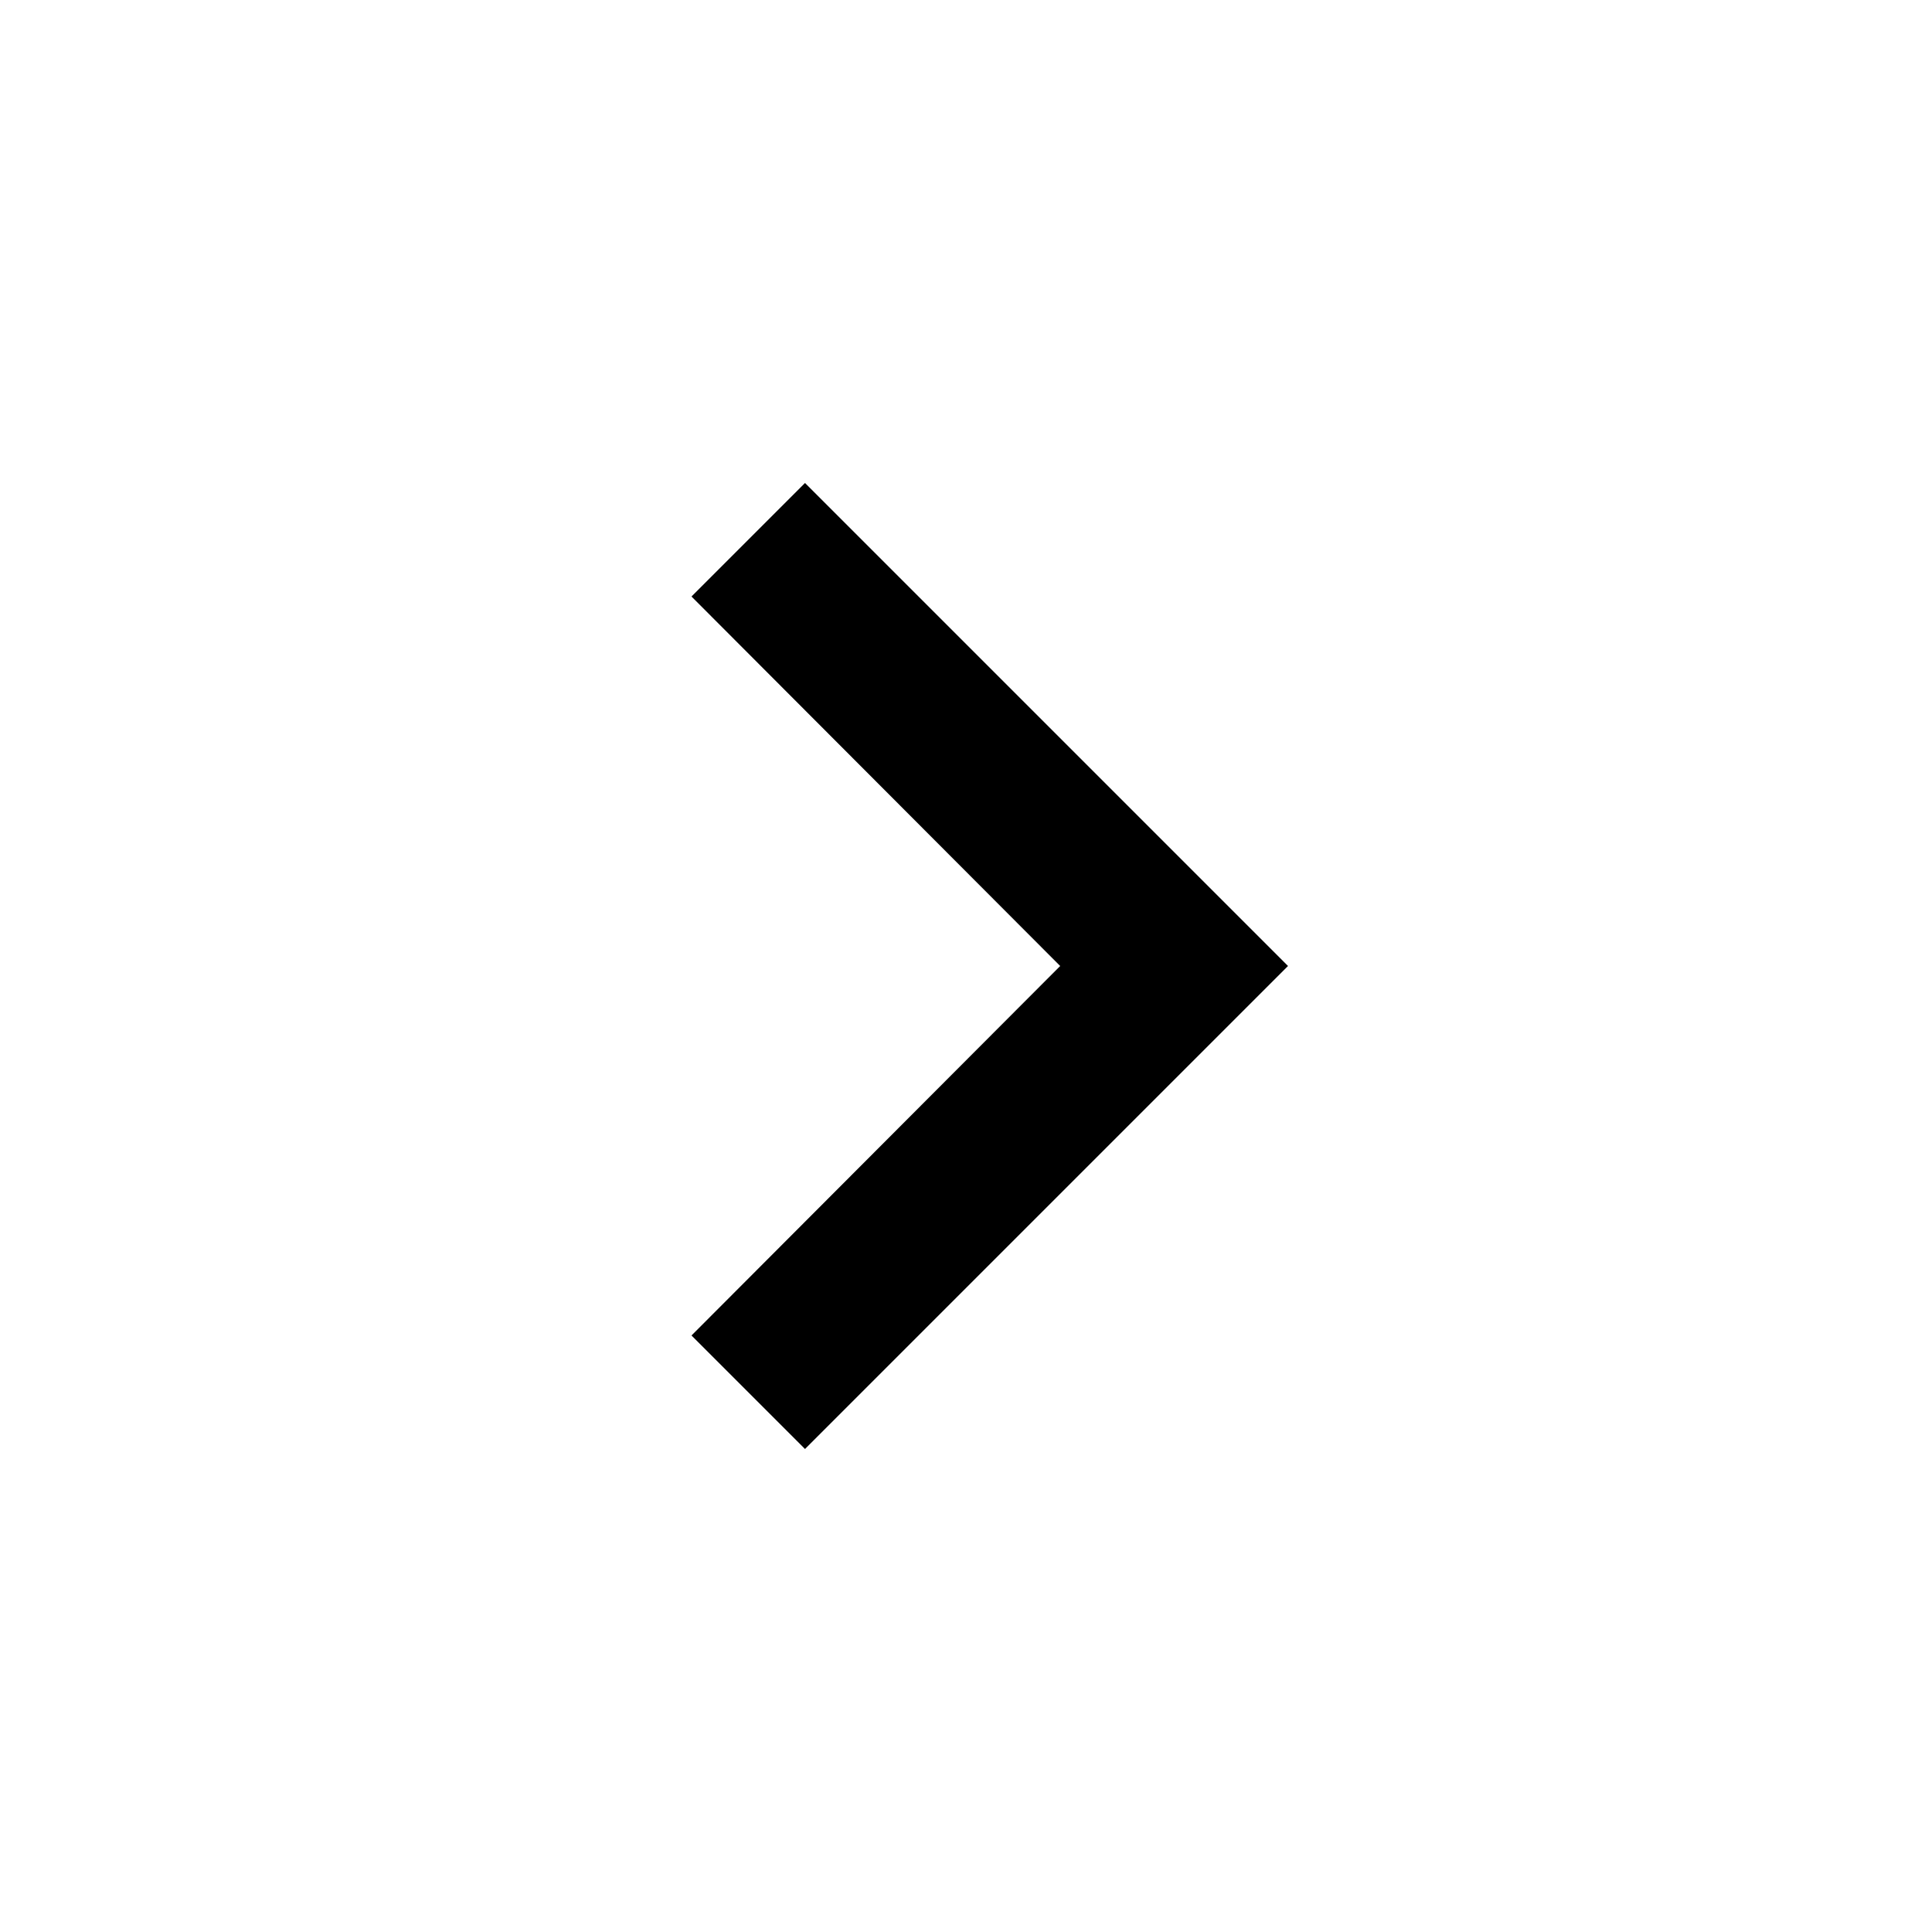
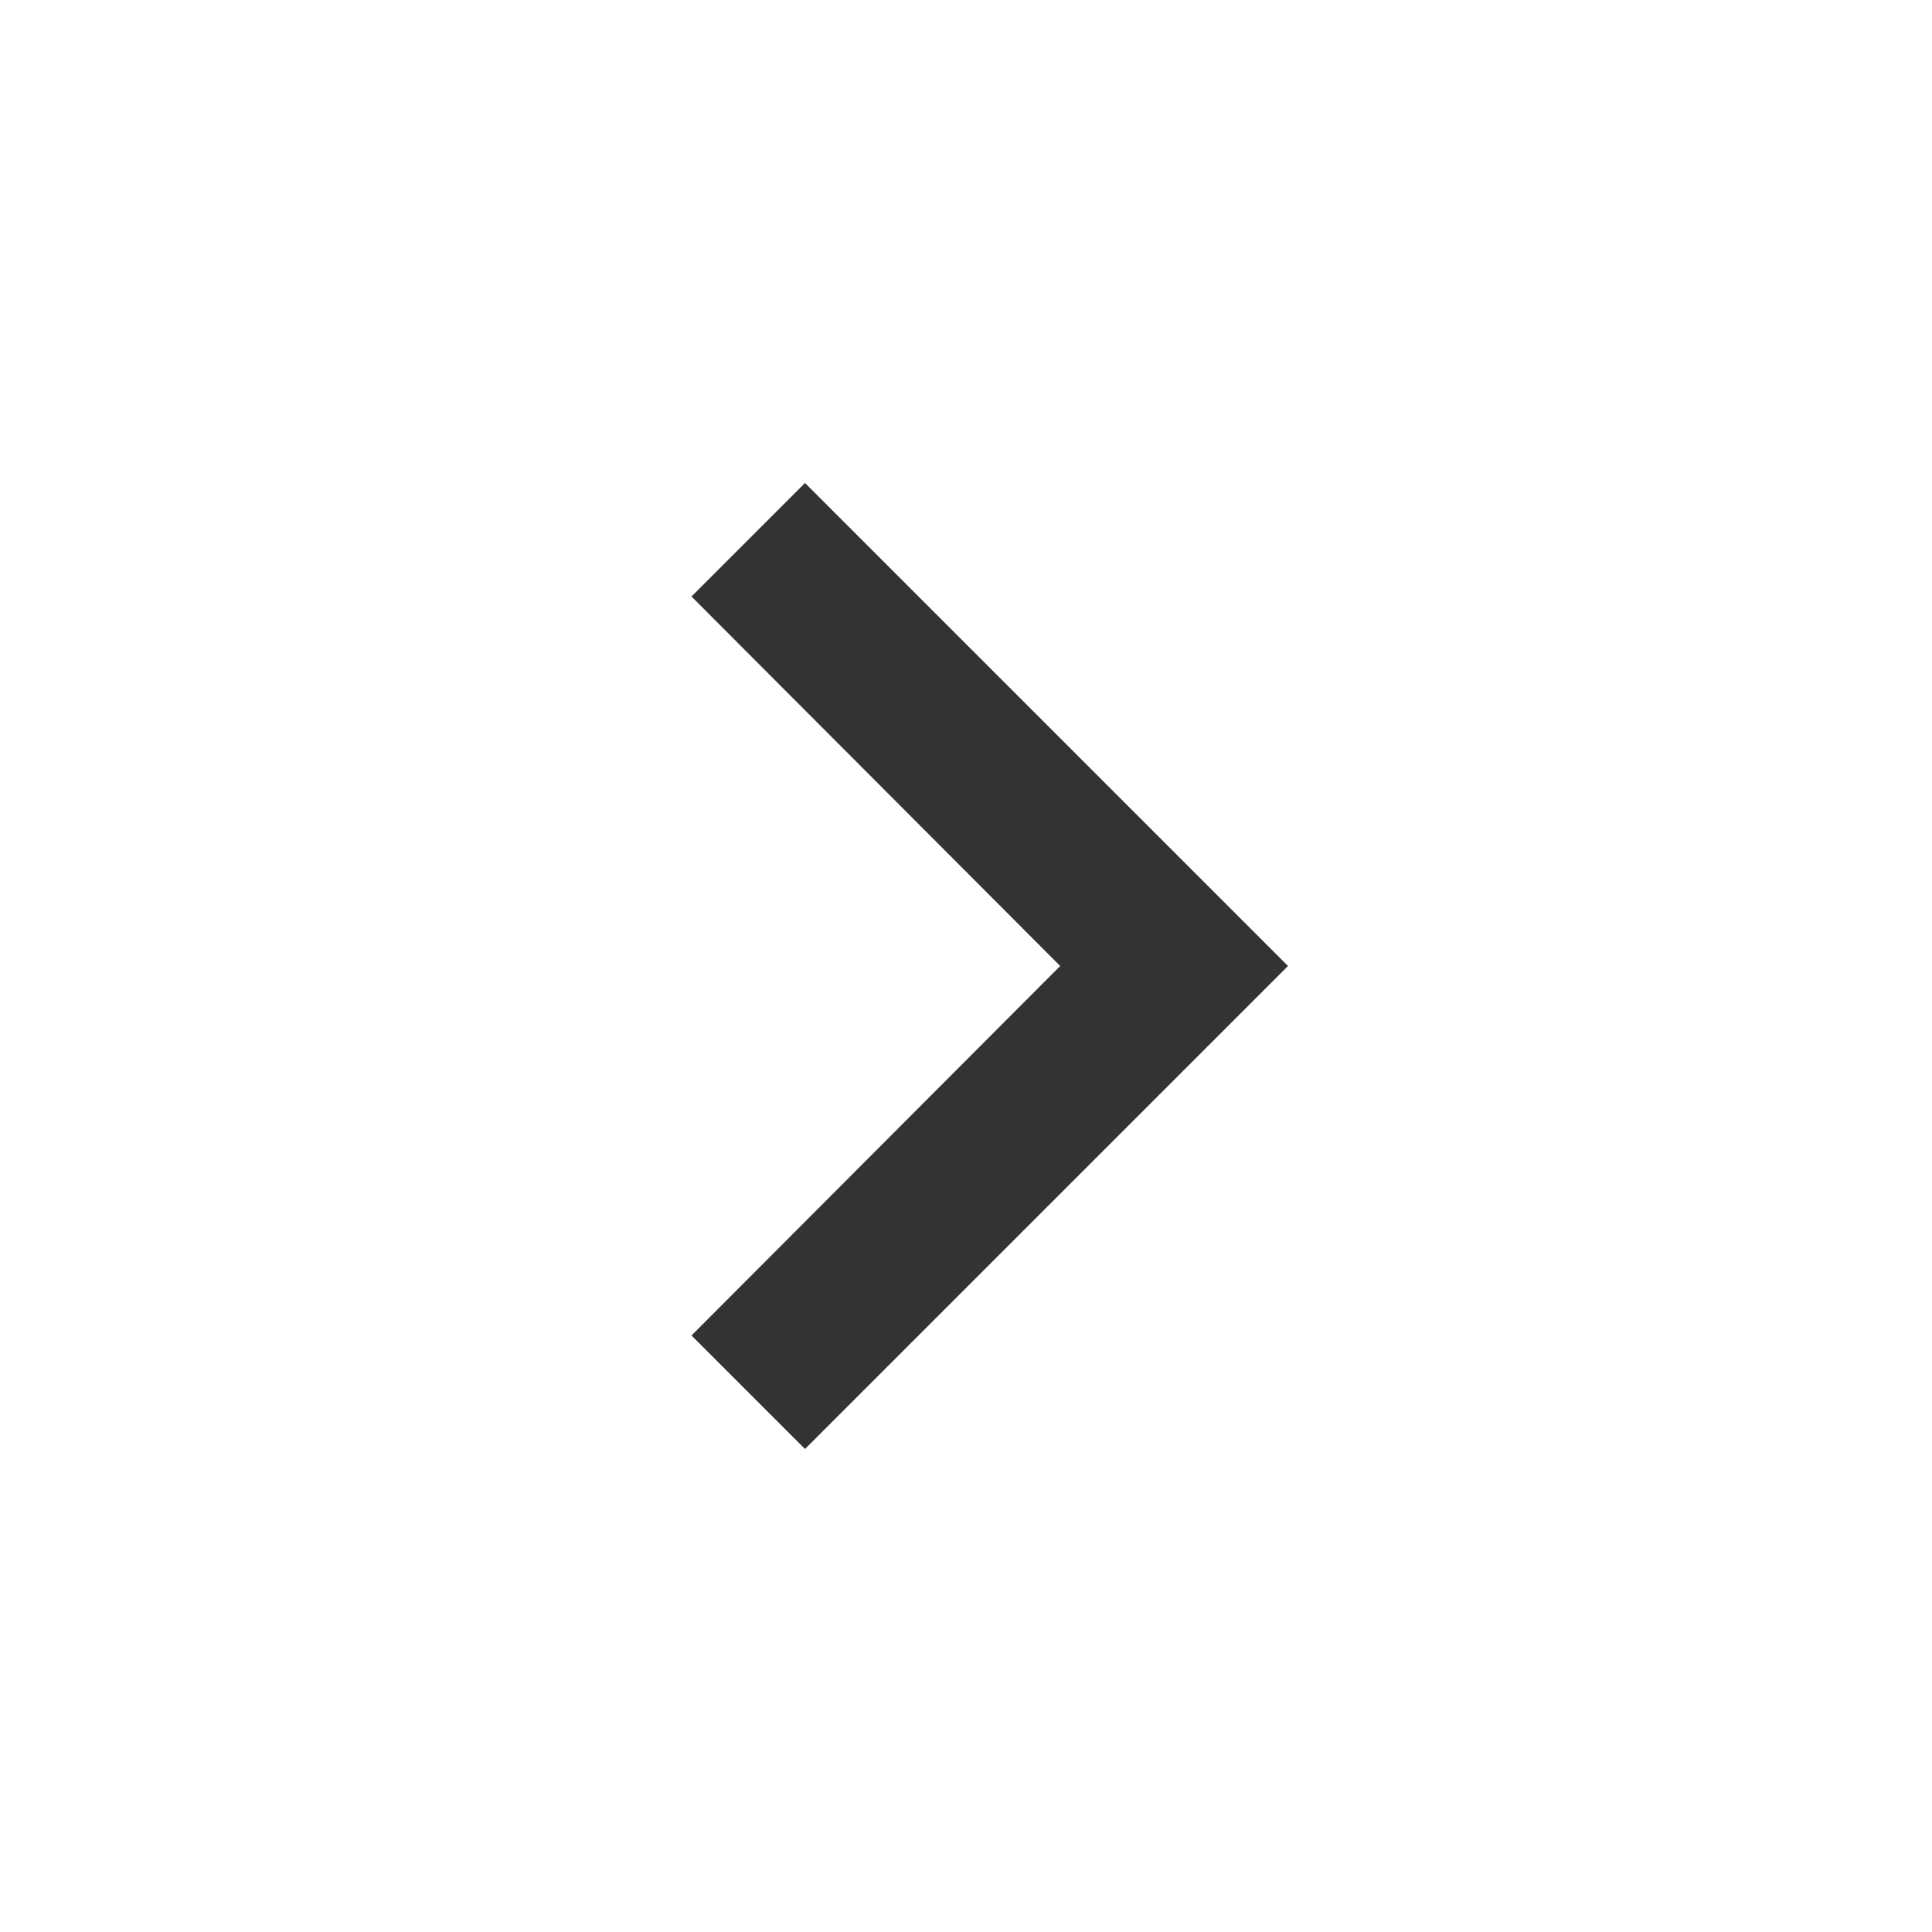
- <svg xmlns="http://www.w3.org/2000/svg" fill="#000000" height="24" viewBox="0 0 24 24" width="24">
-   <path d="M10 6L8.59 7.41 13.17 12l-4.58 4.59L10 18l6-6z" />
-   <path d="M0 0h24v24H0z" fill="none" />
+ <svg xmlns="http://www.w3.org/2000/svg" version="1.1" id="Layer_1" x="0px" y="0px" width="24px" height="24px" viewBox="0 0 24 24" enable-background="new 0 0 24 24" xml:space="preserve">
+   <path fill="#333333" d="M10,6L8.59,7.41L13.17,12l-4.58,4.59L10,18l6-6L10,6z" />
+   <path fill="none" d="M0,0h24v24H0V0z" />
</svg>
